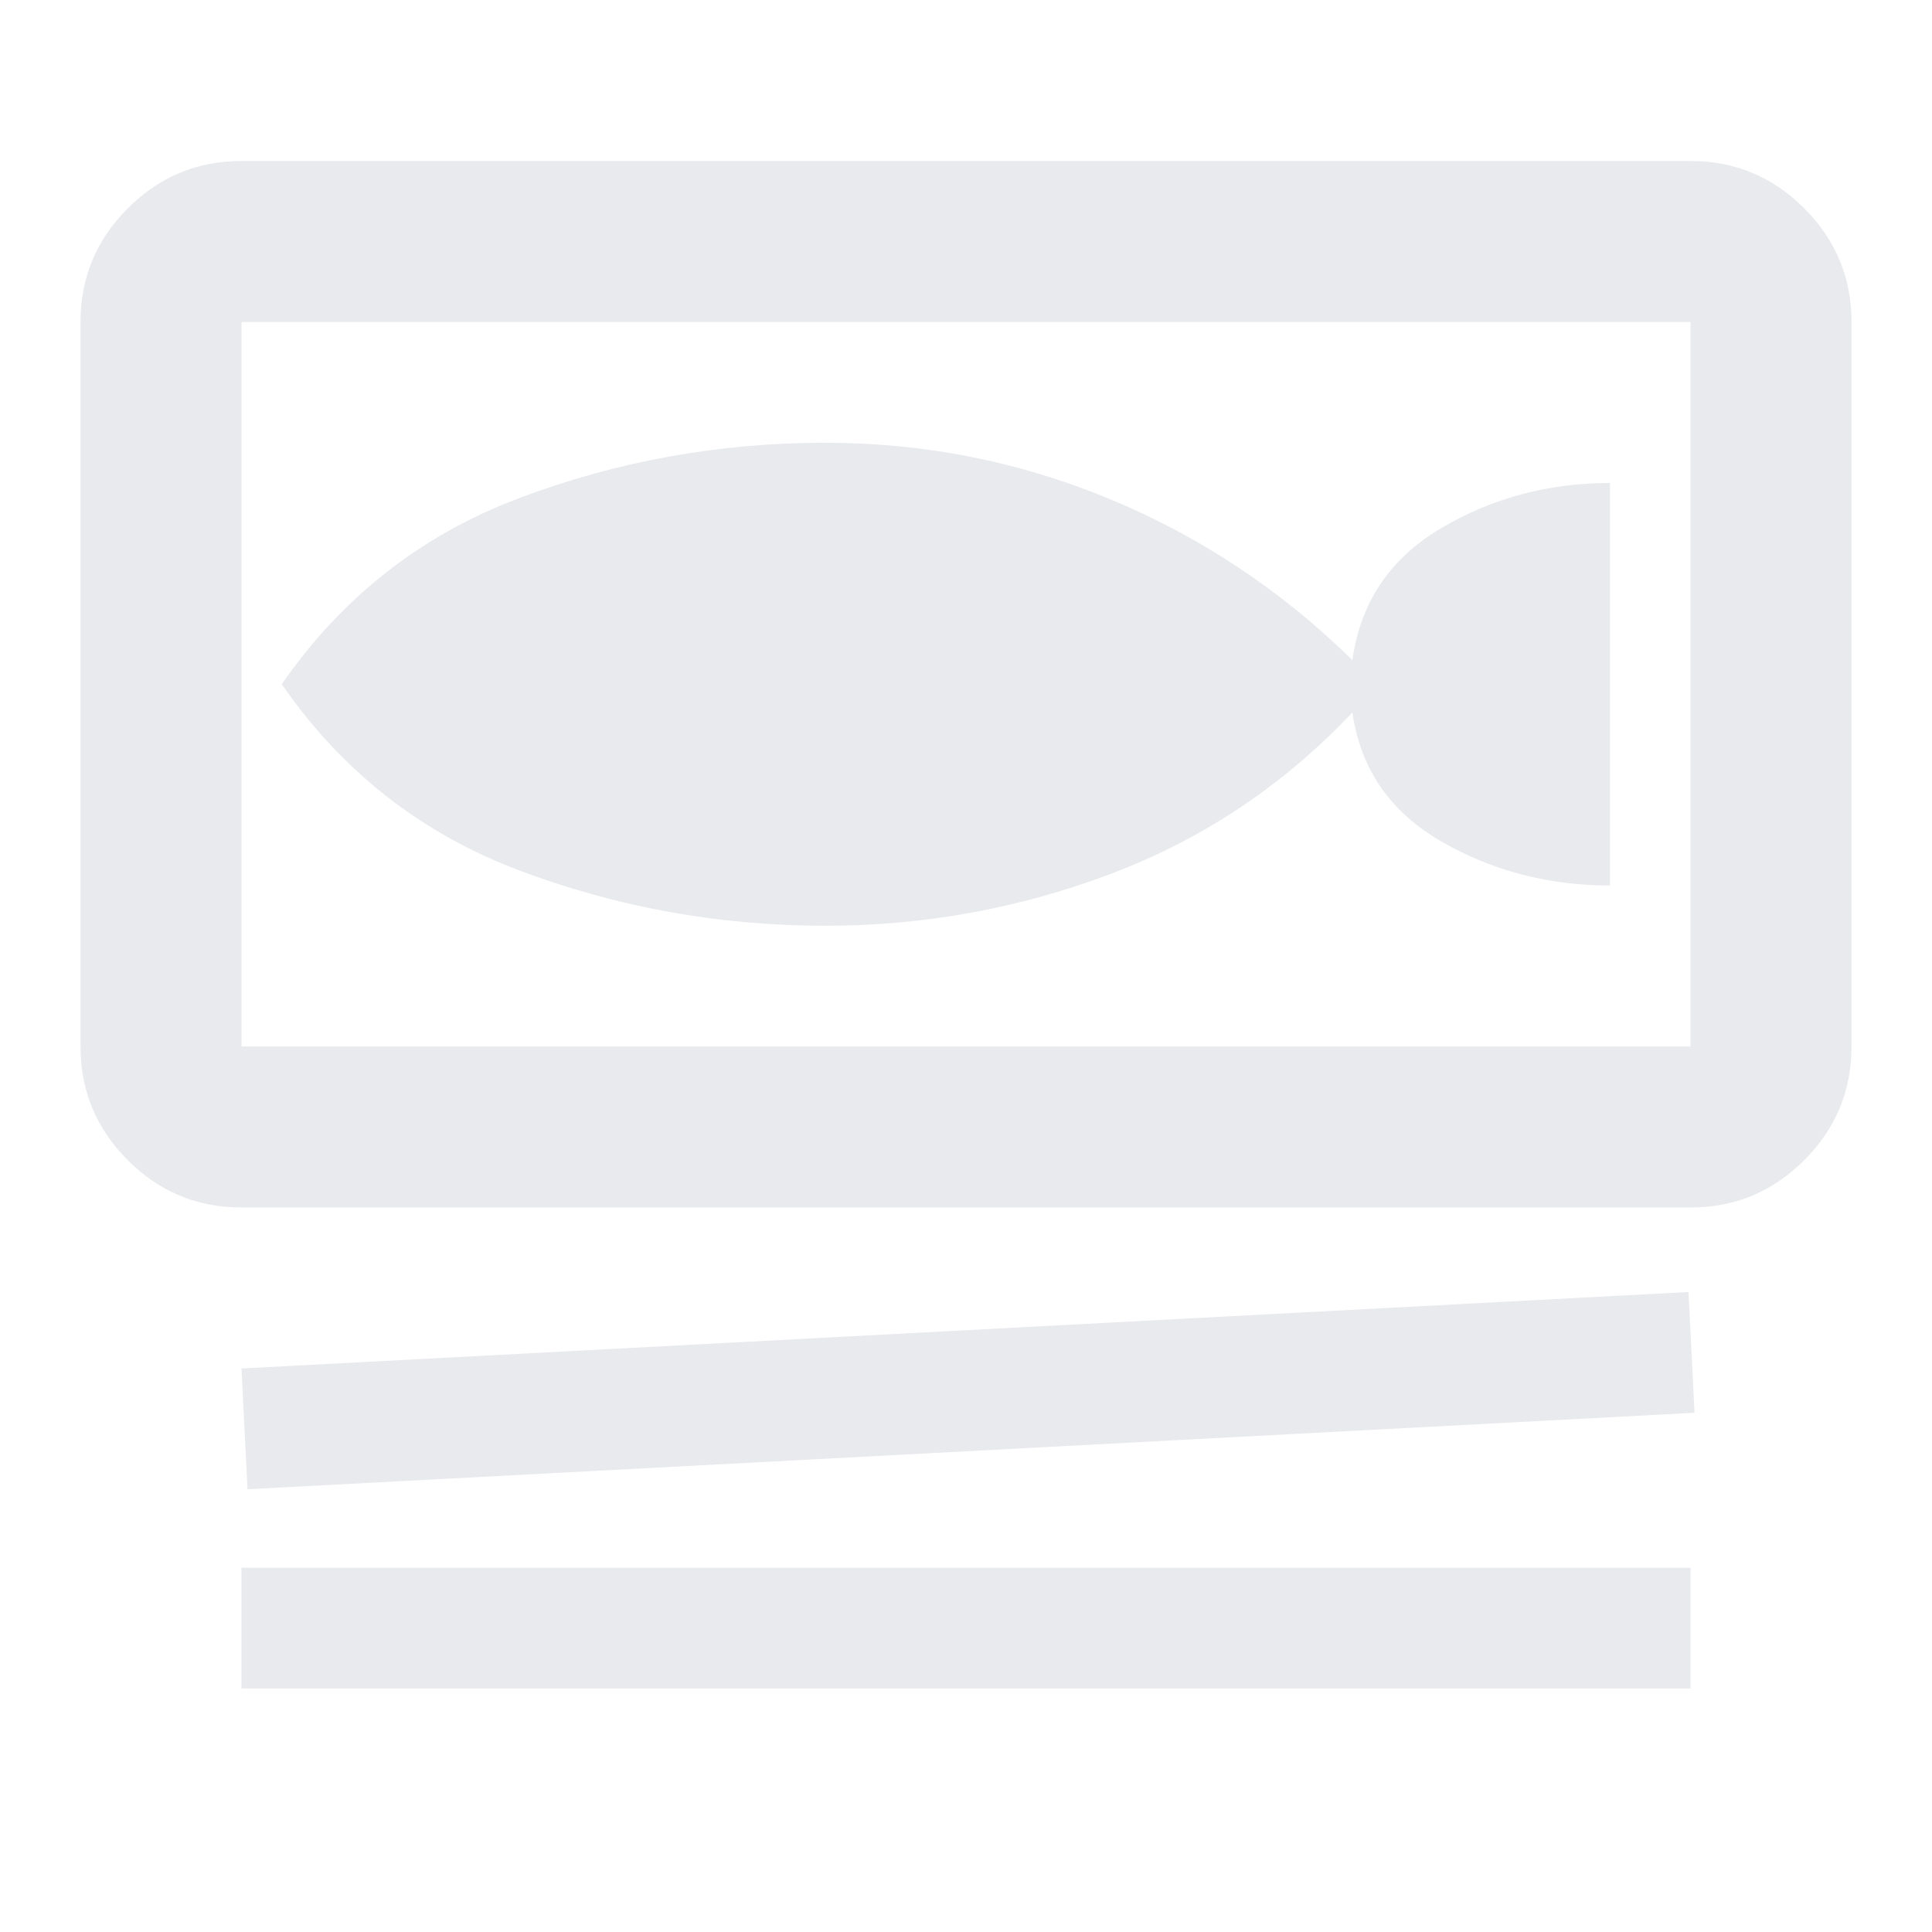
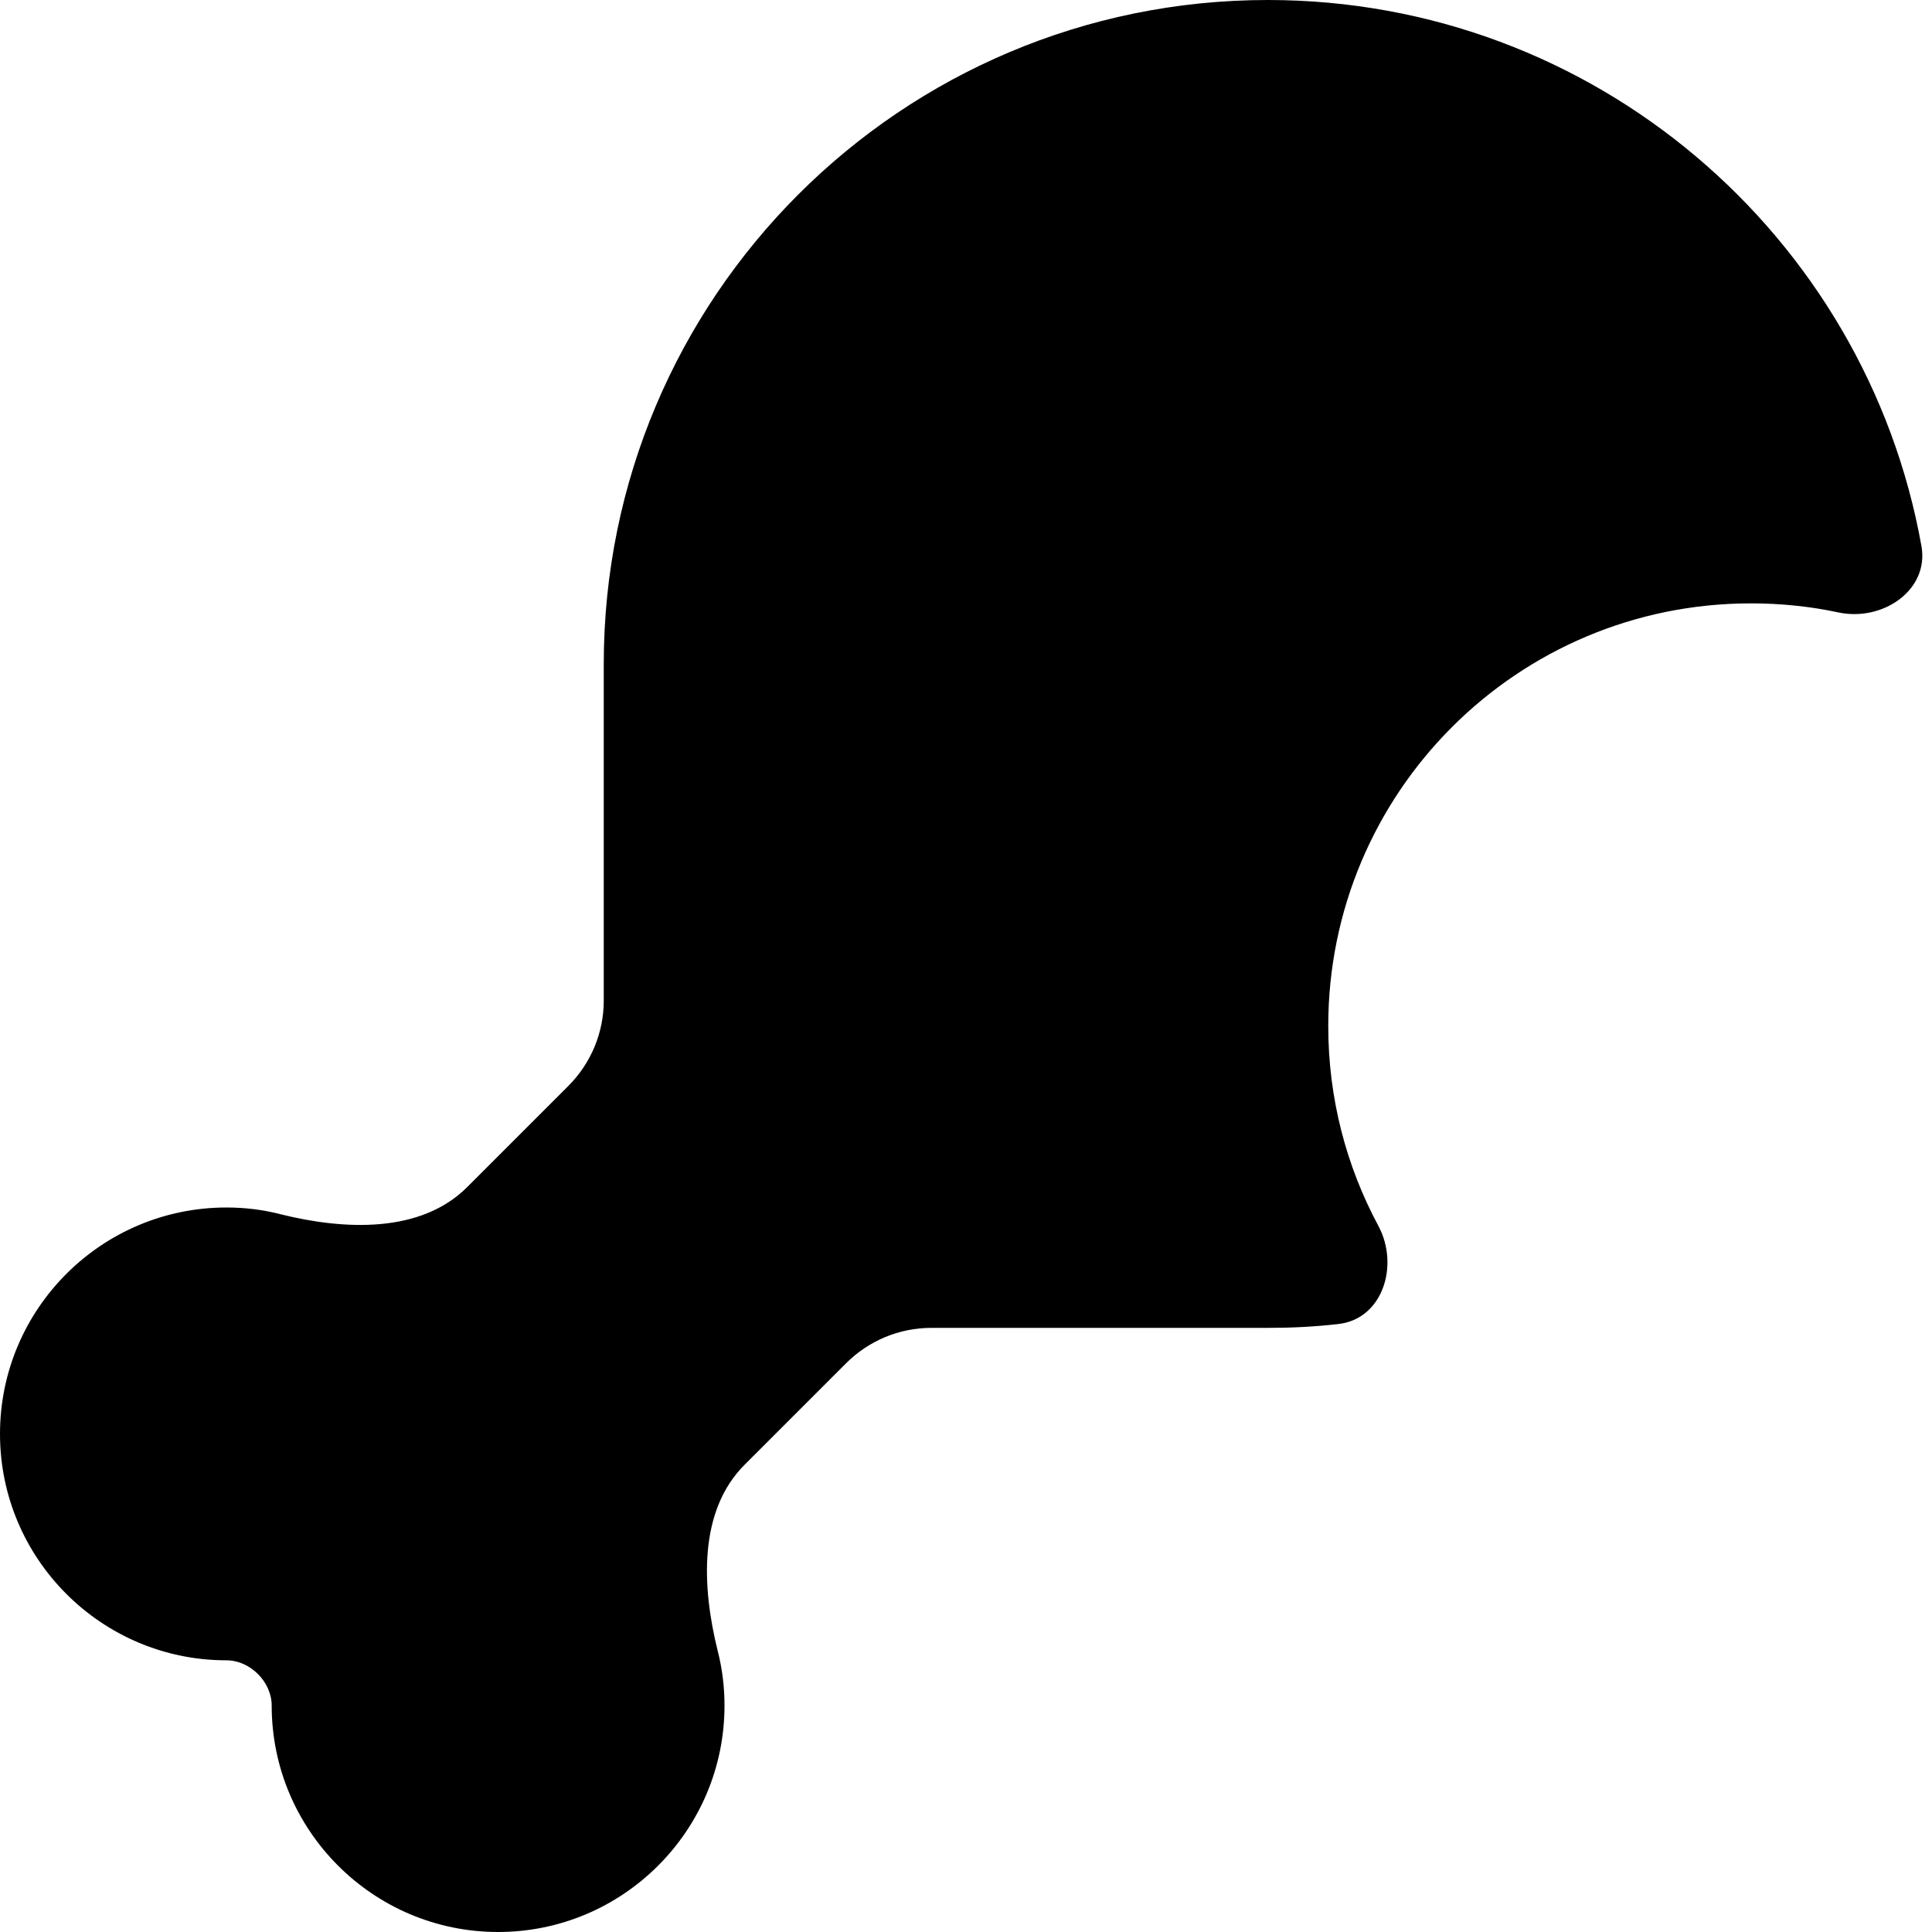
- <svg xmlns="http://www.w3.org/2000/svg" height="24px" viewBox="0 -960 960 960" width="24px" fill="#e8eaed">
-   <path d="M120-360q-33 0-56.5-23.5T40-440v-360q0-33 23.5-56.5T120-880h720q33 0 56.5 23.5T920-800v360q0 33-23.5 56.5T840-360H120Zm0-440v360h720v-360H120Zm3 580-3-60 719-38 3 60-719 38Zm-3 99v-60h720v60H120Zm290-379q74 0 142.5-26T672-606q6 42 44 64t84 22v-200q-46 0-84 22.5T672-632q-53-52-120.5-80T410-740q-79 0-152 27.5T140-620q45 65 118 92.5T410-500ZM120-800v360-360Z" />
+ <svg xmlns="http://www.w3.org/2000/svg" viewBox="0 0 512 512">
+   <path d="M160 265.2c0 8.5-3.4 16.6-9.4 22.6l-26.8 26.8c-12.3 12.3-32.5 11.4-49.4 7.2C69.8 320.6 65 320 60 320c-33.1 0-60 26.9-60 60s26.9 60 60 60c6.3 0 12 5.7 12 12c0 33.1 26.9 60 60 60s60-26.9 60-60c0-5-.6-9.8-1.8-14.5c-4.2-16.9-5.2-37.1 7.2-49.4l26.8-26.8c6-6 14.1-9.4 22.6-9.4l89.2 0c6.3 0 12.4-.3 18.5-1c11.9-1.2 16.4-15.5 10.8-26c-8.5-15.8-13.3-33.8-13.3-53c0-61.9 50.1-112 112-112c8 0 15.7 .8 23.2 2.4c11.7 2.5 24.1-5.9 22-17.6C494.5 62.5 422.5 0 336 0C238.8 0 160 78.8 160 176l0 89.2z" />
</svg>
